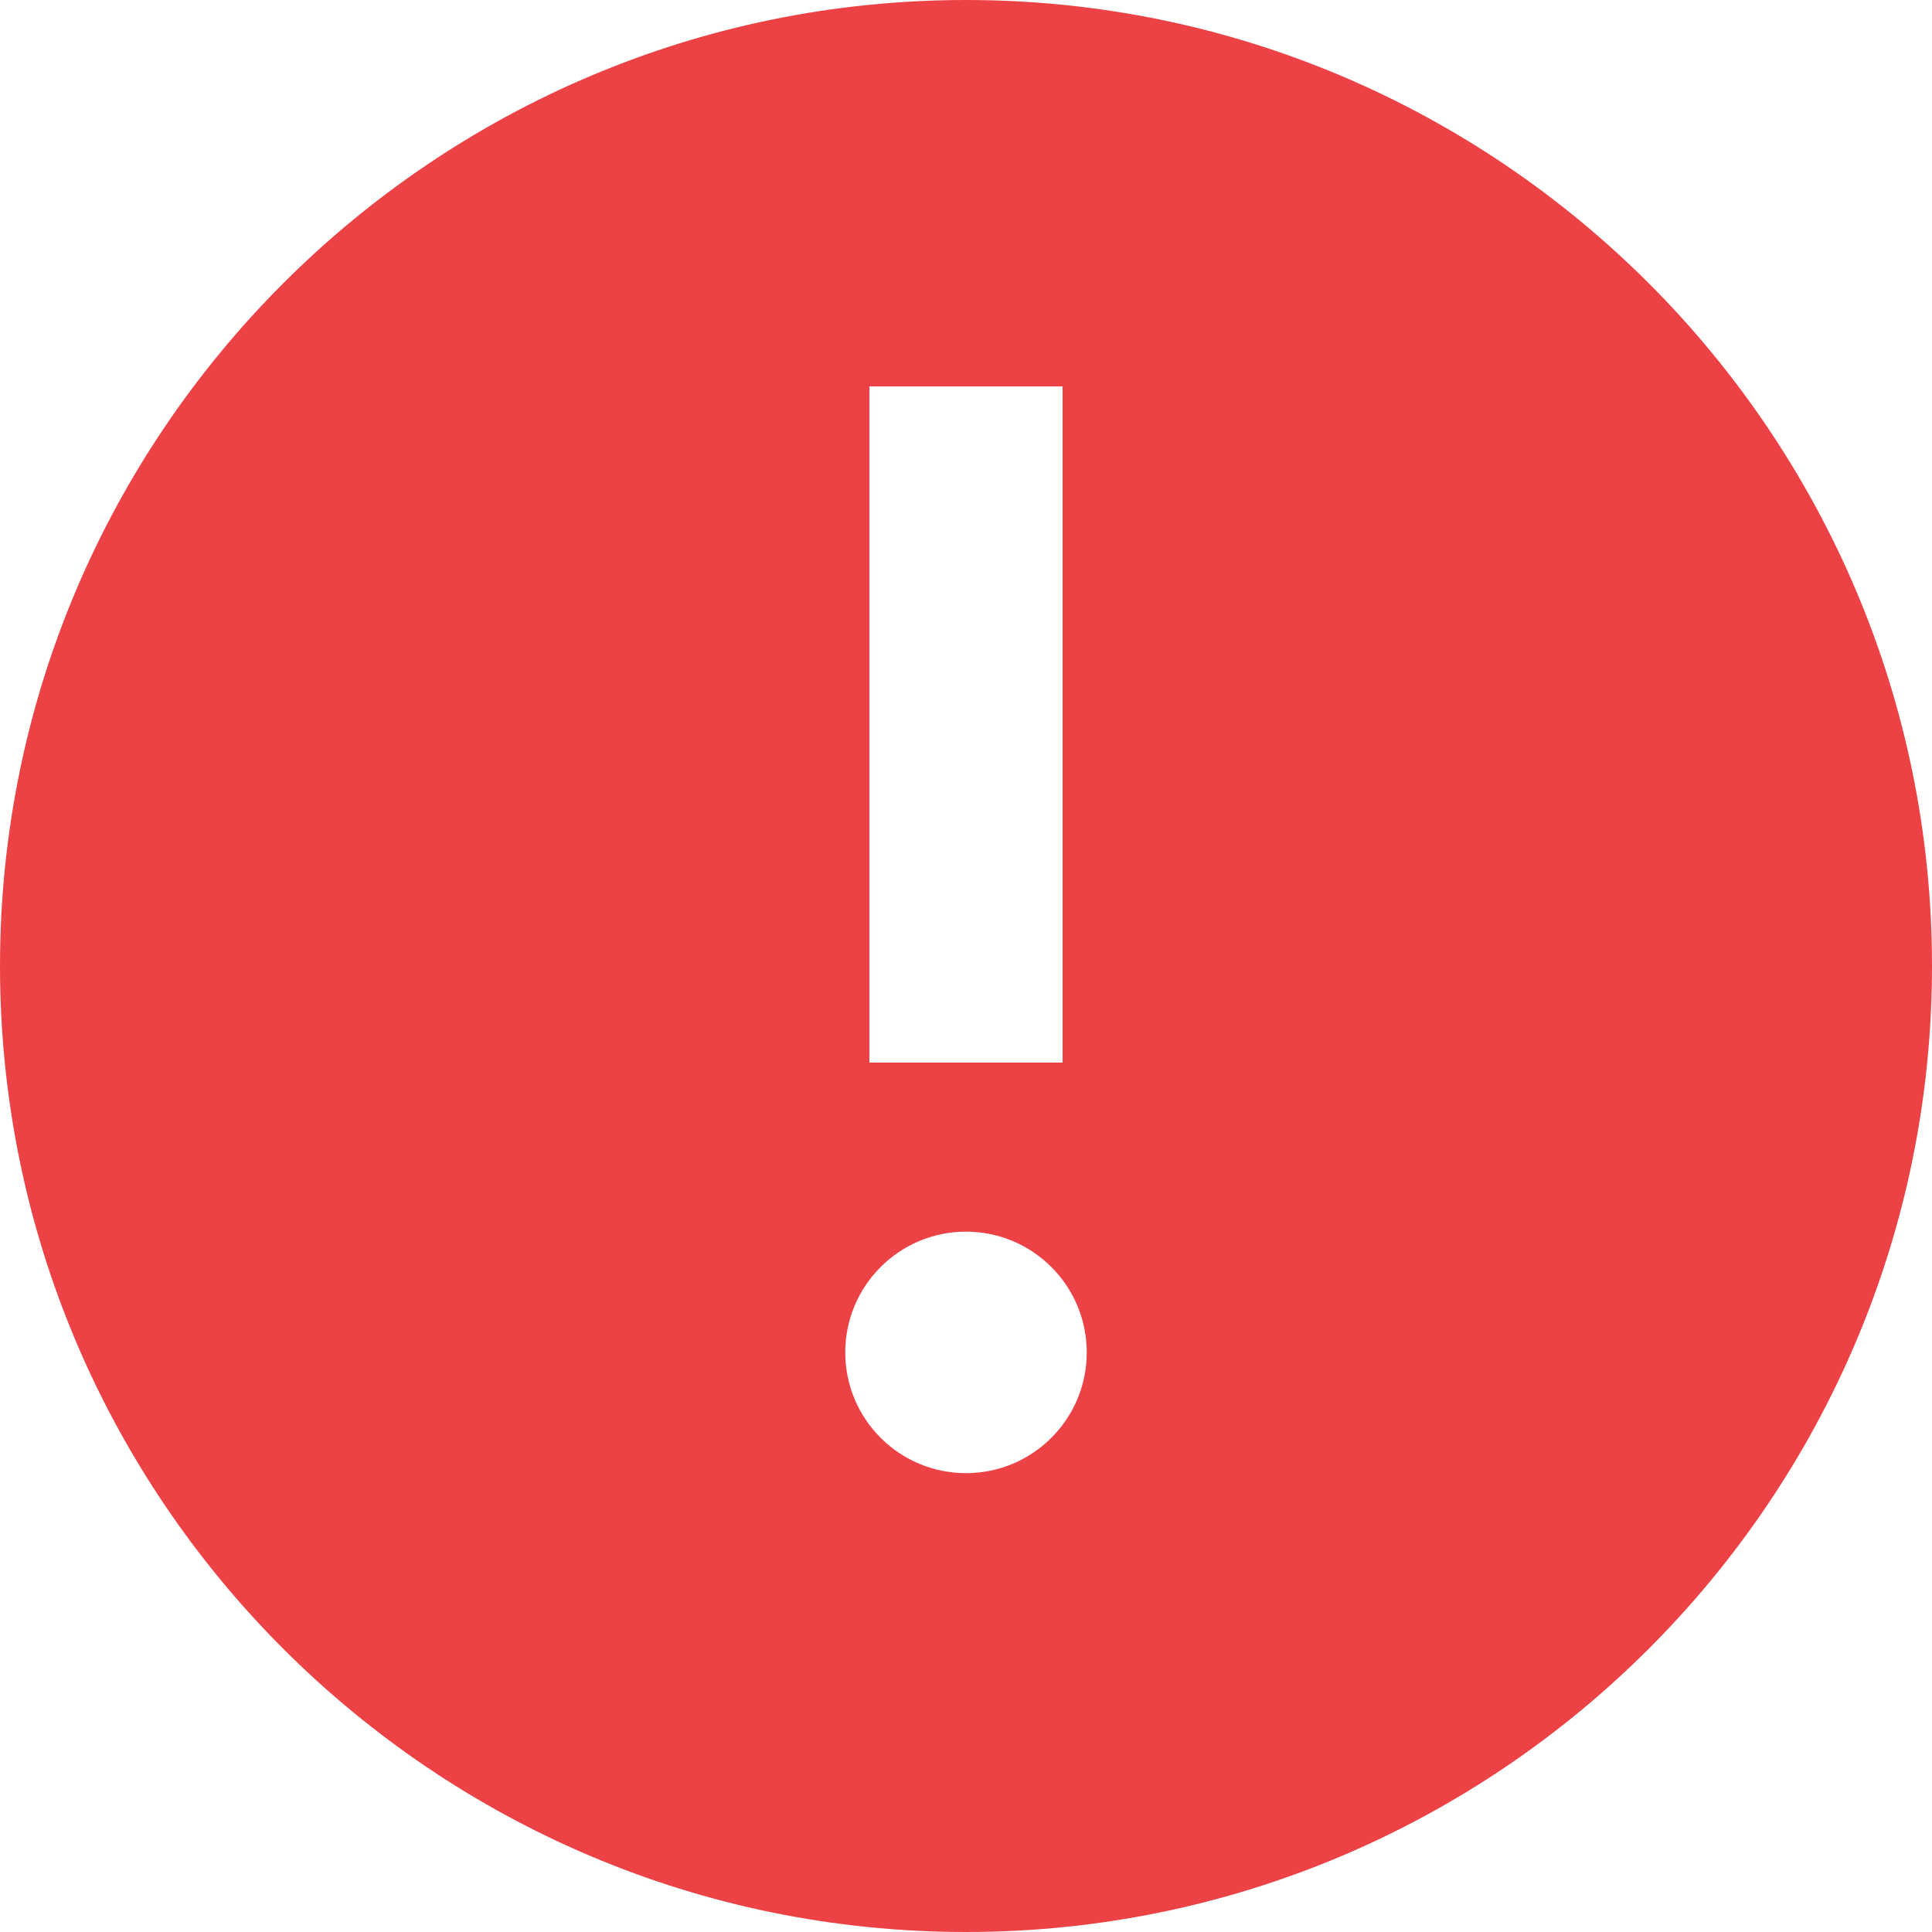
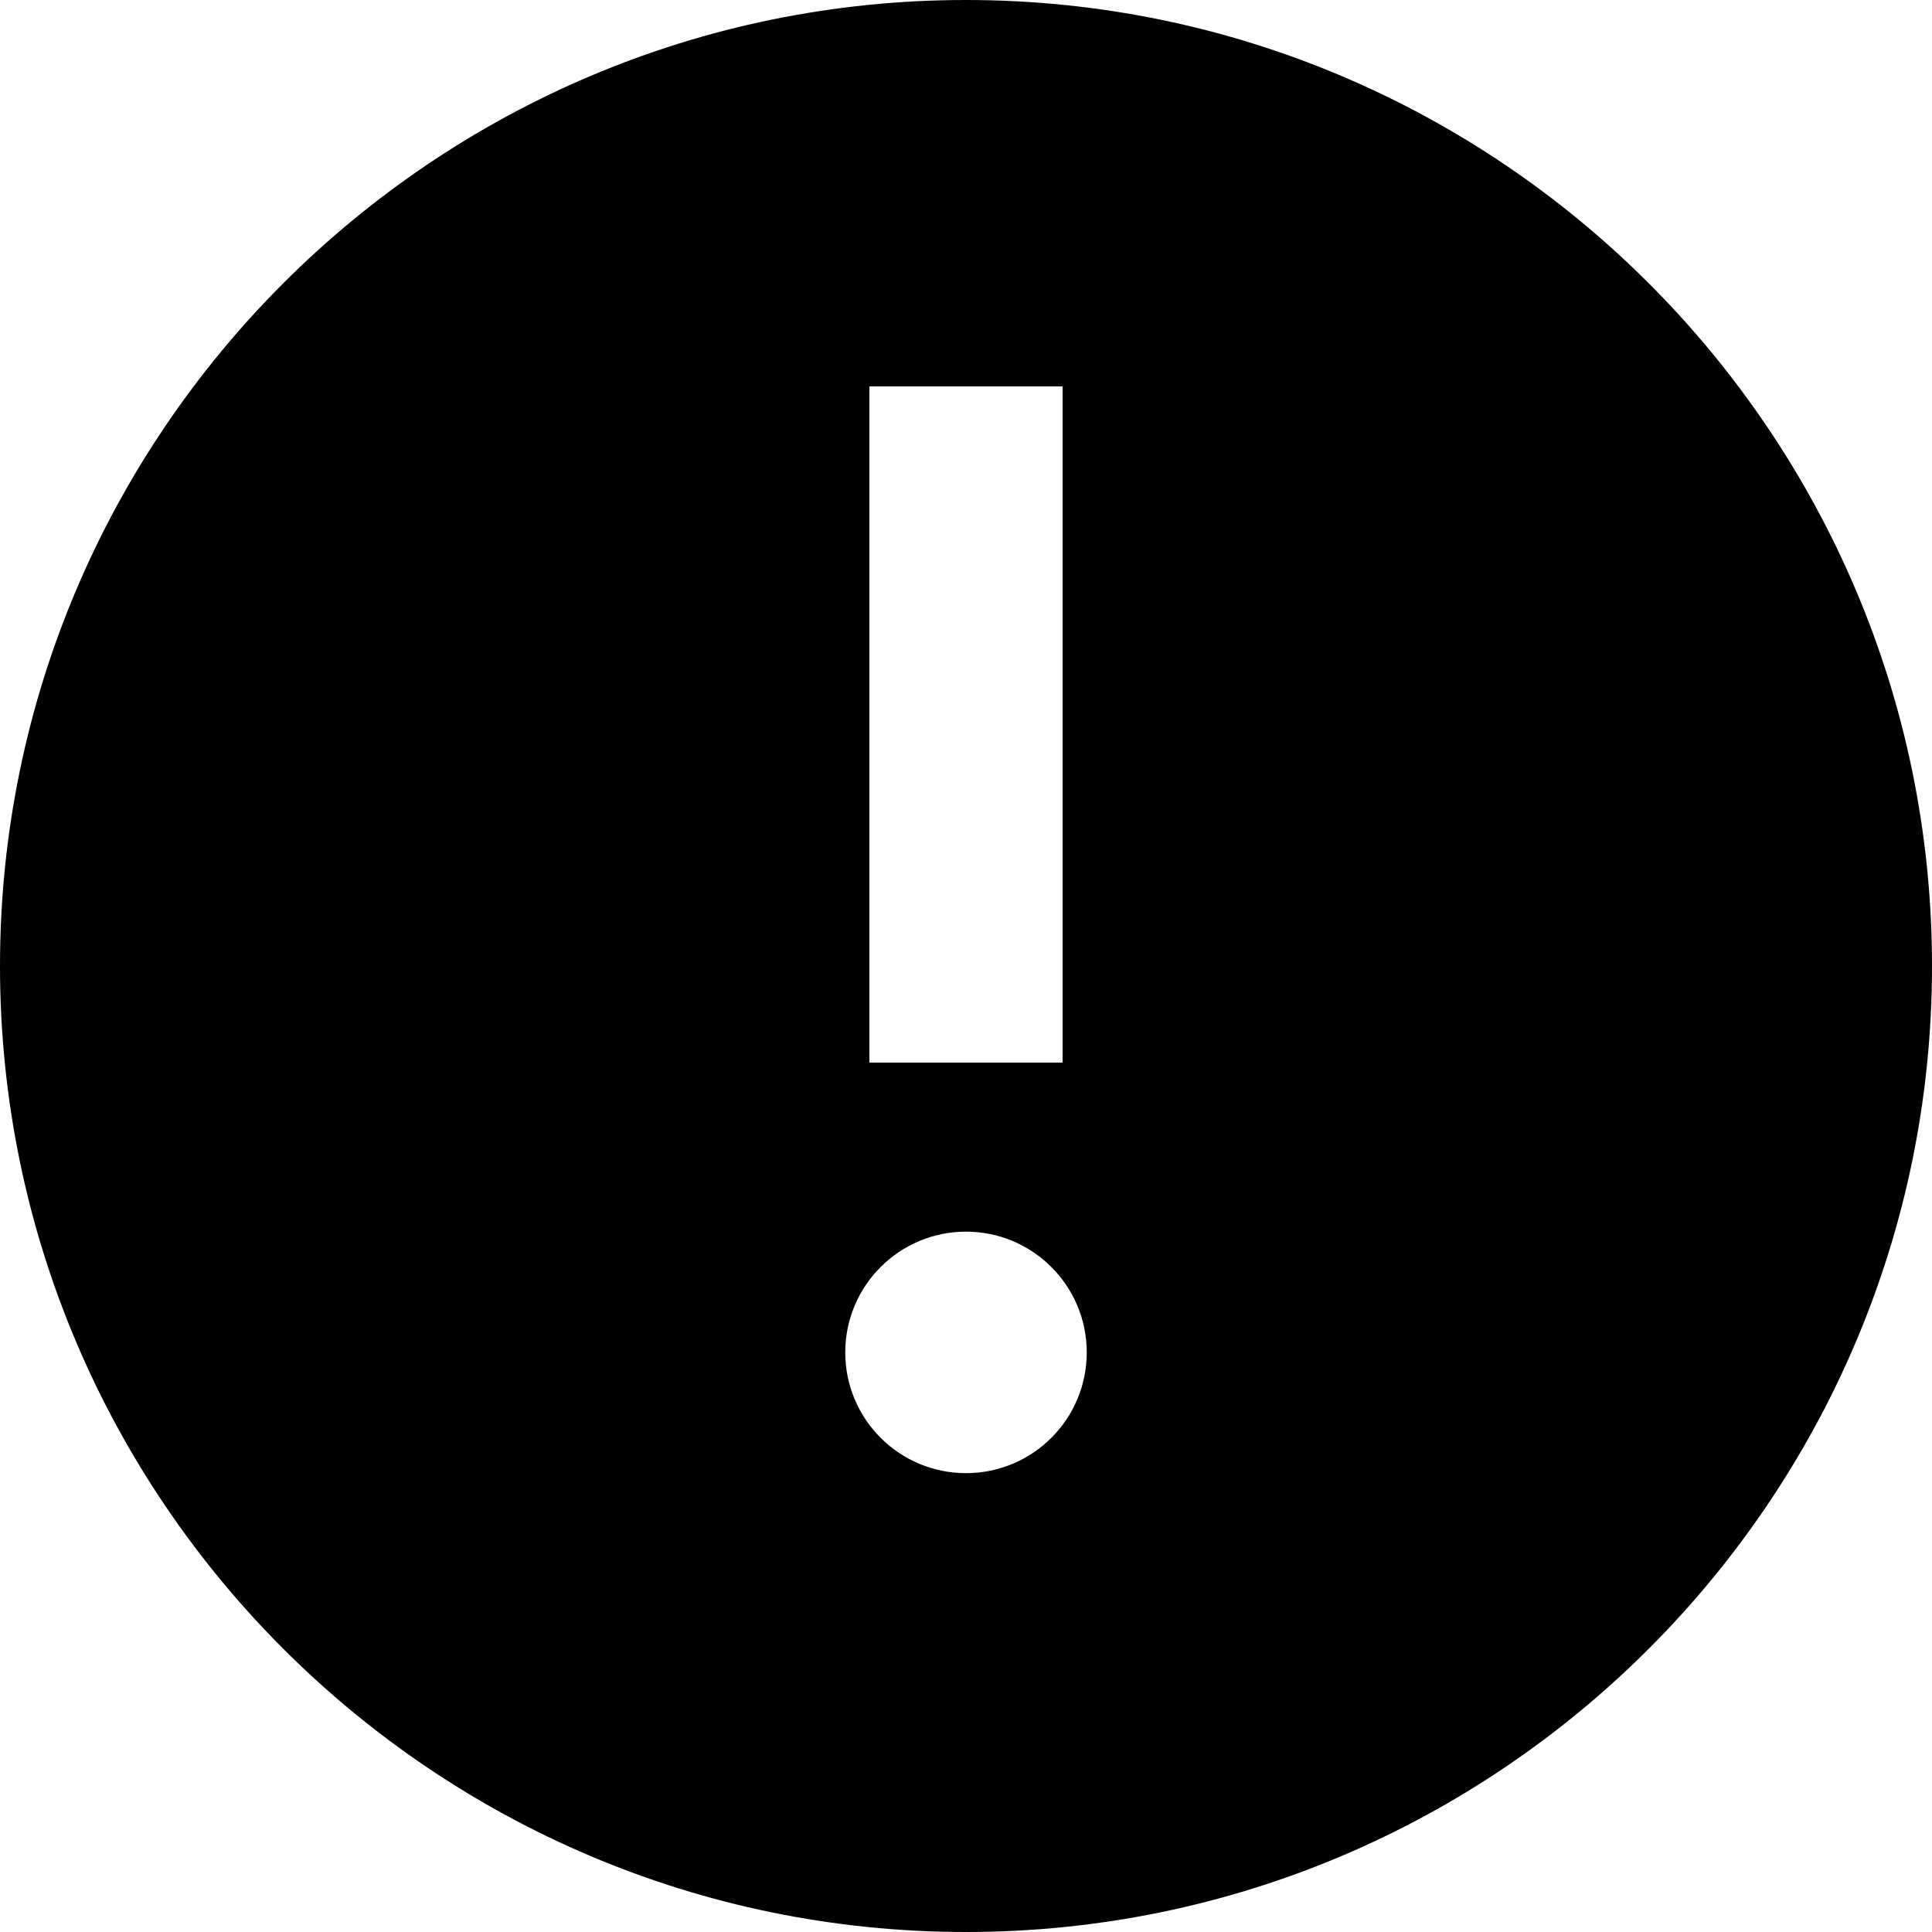
<svg xmlns="http://www.w3.org/2000/svg" width="20" height="20" viewBox="0 0 20 20" id="svg">
-   <path d="M10 0C4.486 0 0 4.486 0 10C0 15.515 4.486 20 10 20C15.514 20 20 15.515 20 10C20 4.486 15.514 0 10 0ZM9 4H11V11H9V4ZM10 15.25C9.31 15.25 8.75 14.691 8.75 14C8.75 13.31 9.31 12.75 10 12.75C10.69 12.75 11.25 13.31 11.25 14C11.25 14.691 10.69 15.25 10 15.25Z" fill-rule="evenodd" clip-rule="evenodd" fill="#ED4245">
+   <path d="M10 0C4.486 0 0 4.486 0 10C0 15.515 4.486 20 10 20C15.514 20 20 15.515 20 10C20 4.486 15.514 0 10 0ZM9 4H11V11H9V4ZM10 15.25C9.31 15.25 8.75 14.691 8.75 14C8.75 13.31 9.31 12.75 10 12.75C10.69 12.75 11.25 13.31 11.25 14C11.25 14.691 10.69 15.25 10 15.25Z" fill-rule="evenodd" clip-rule="evenodd" fill="currentColor">
    </path>
</svg>
